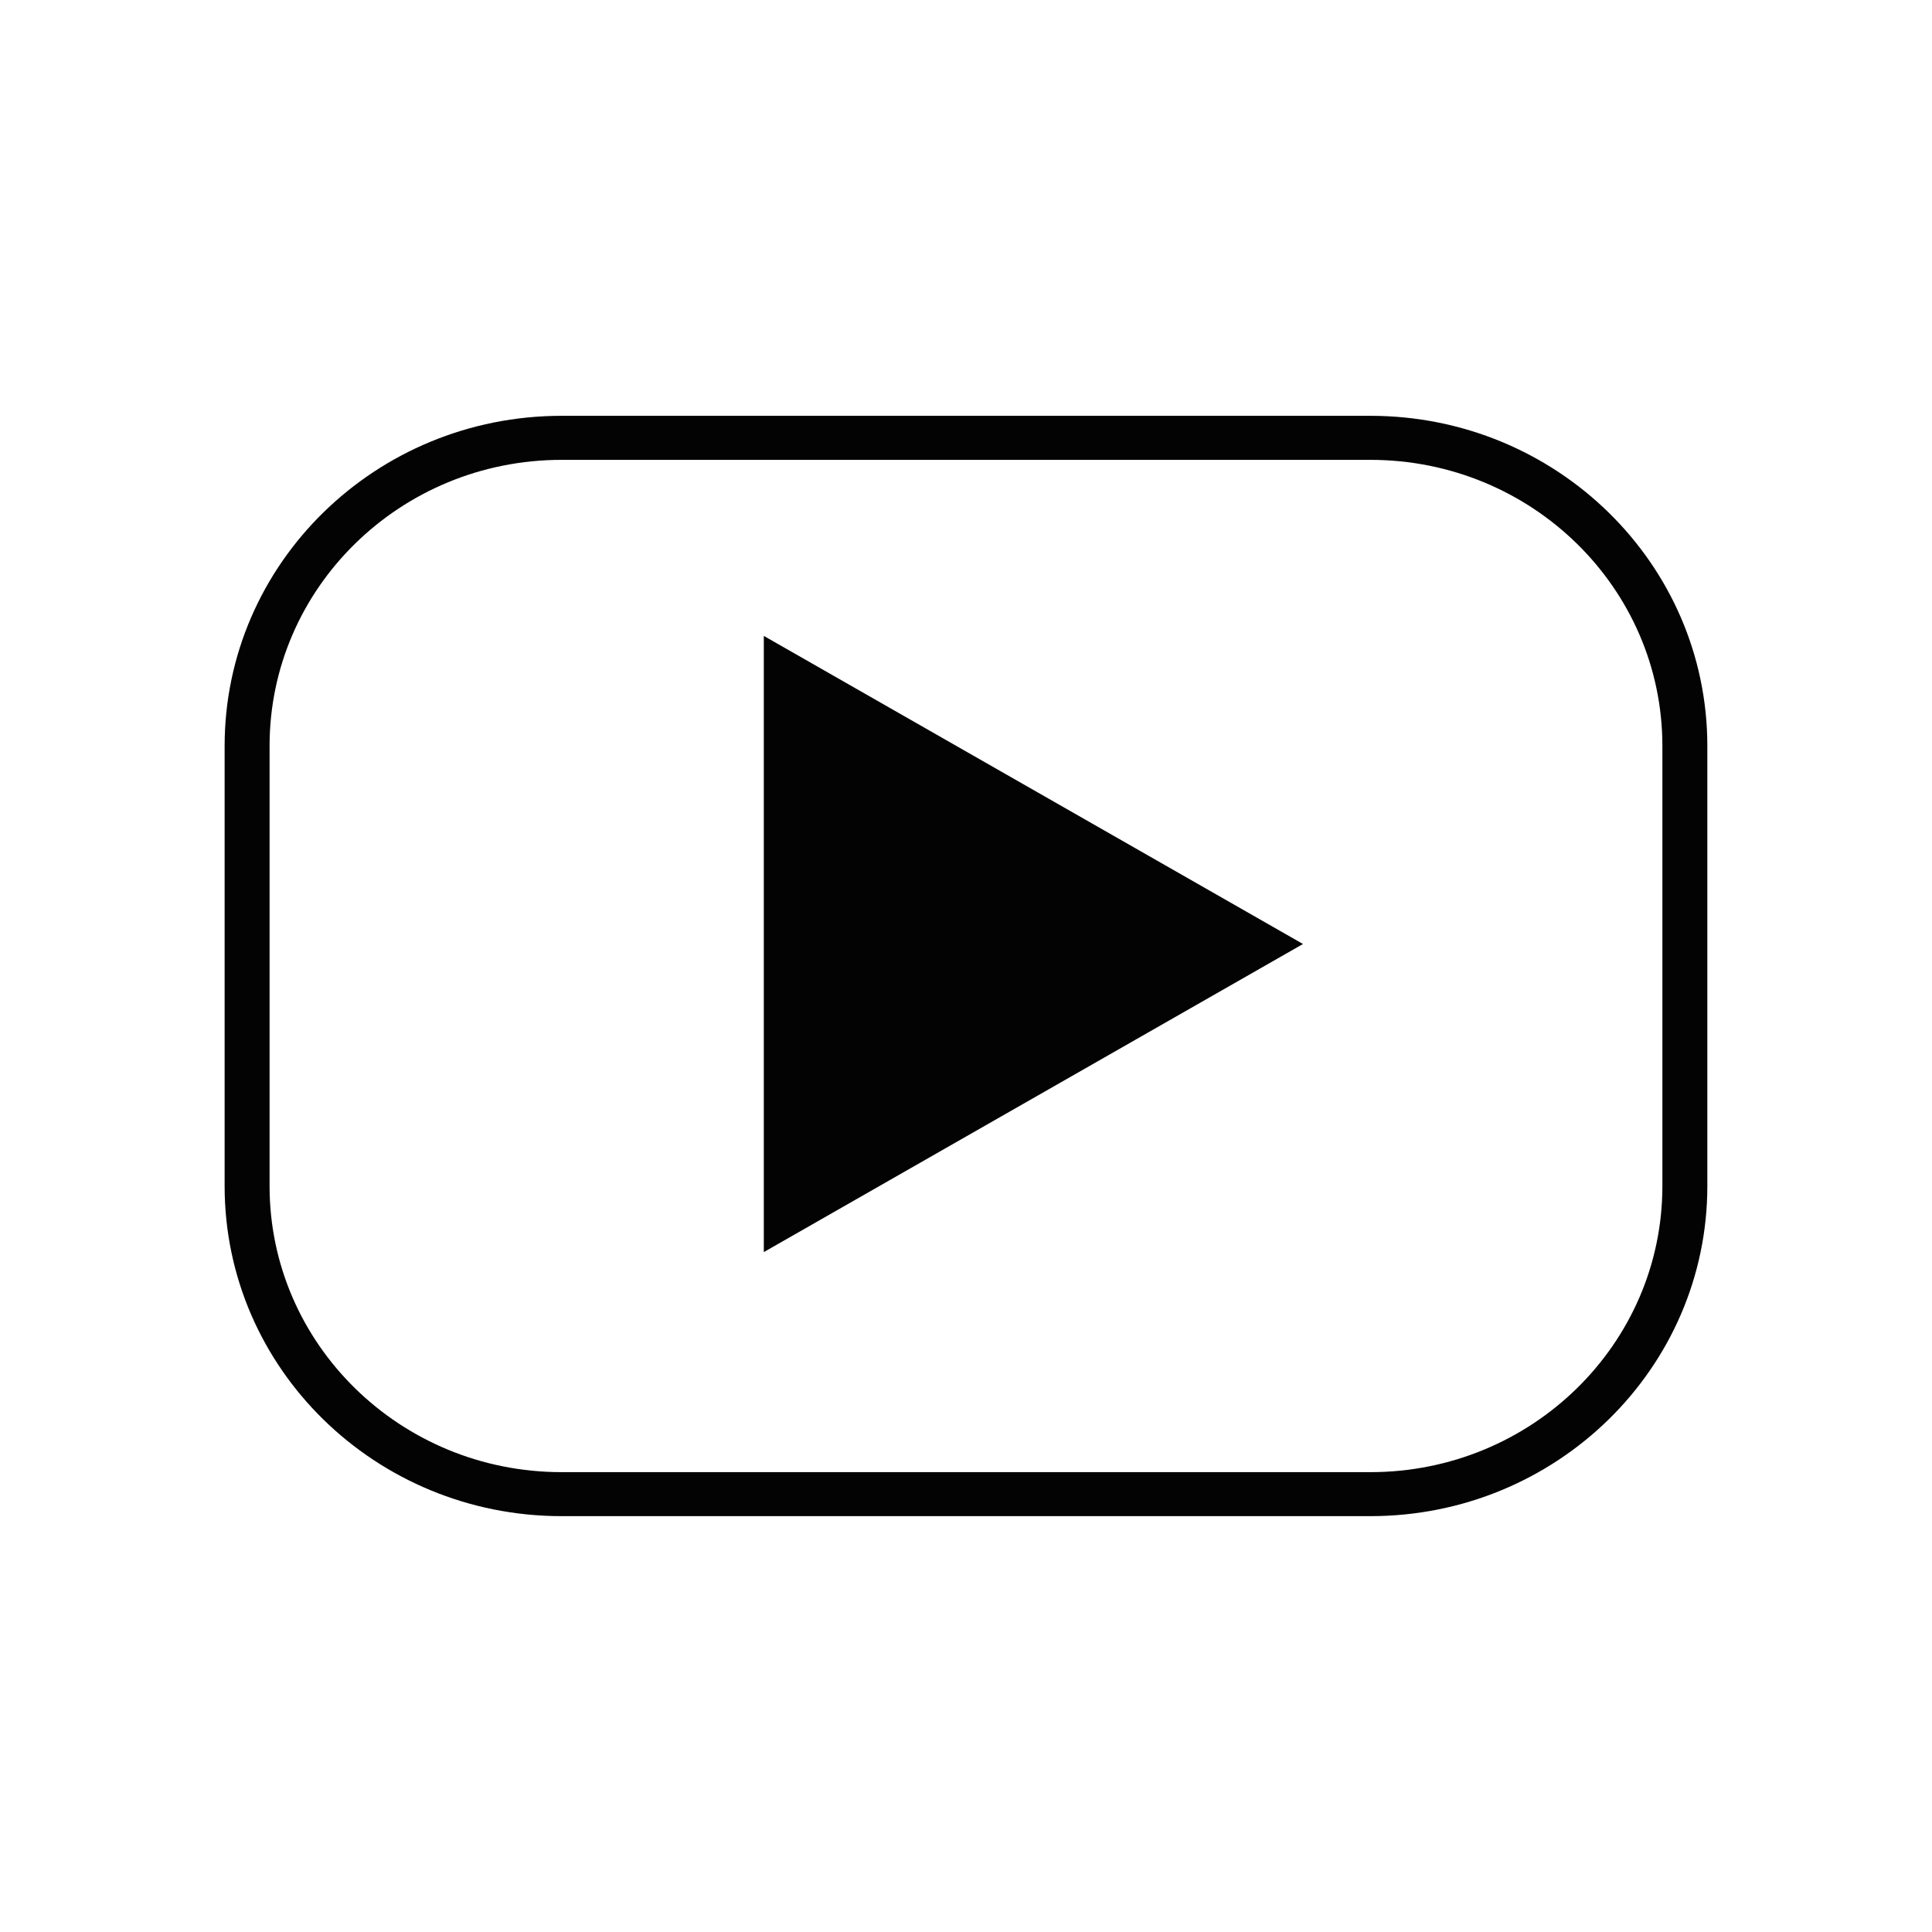
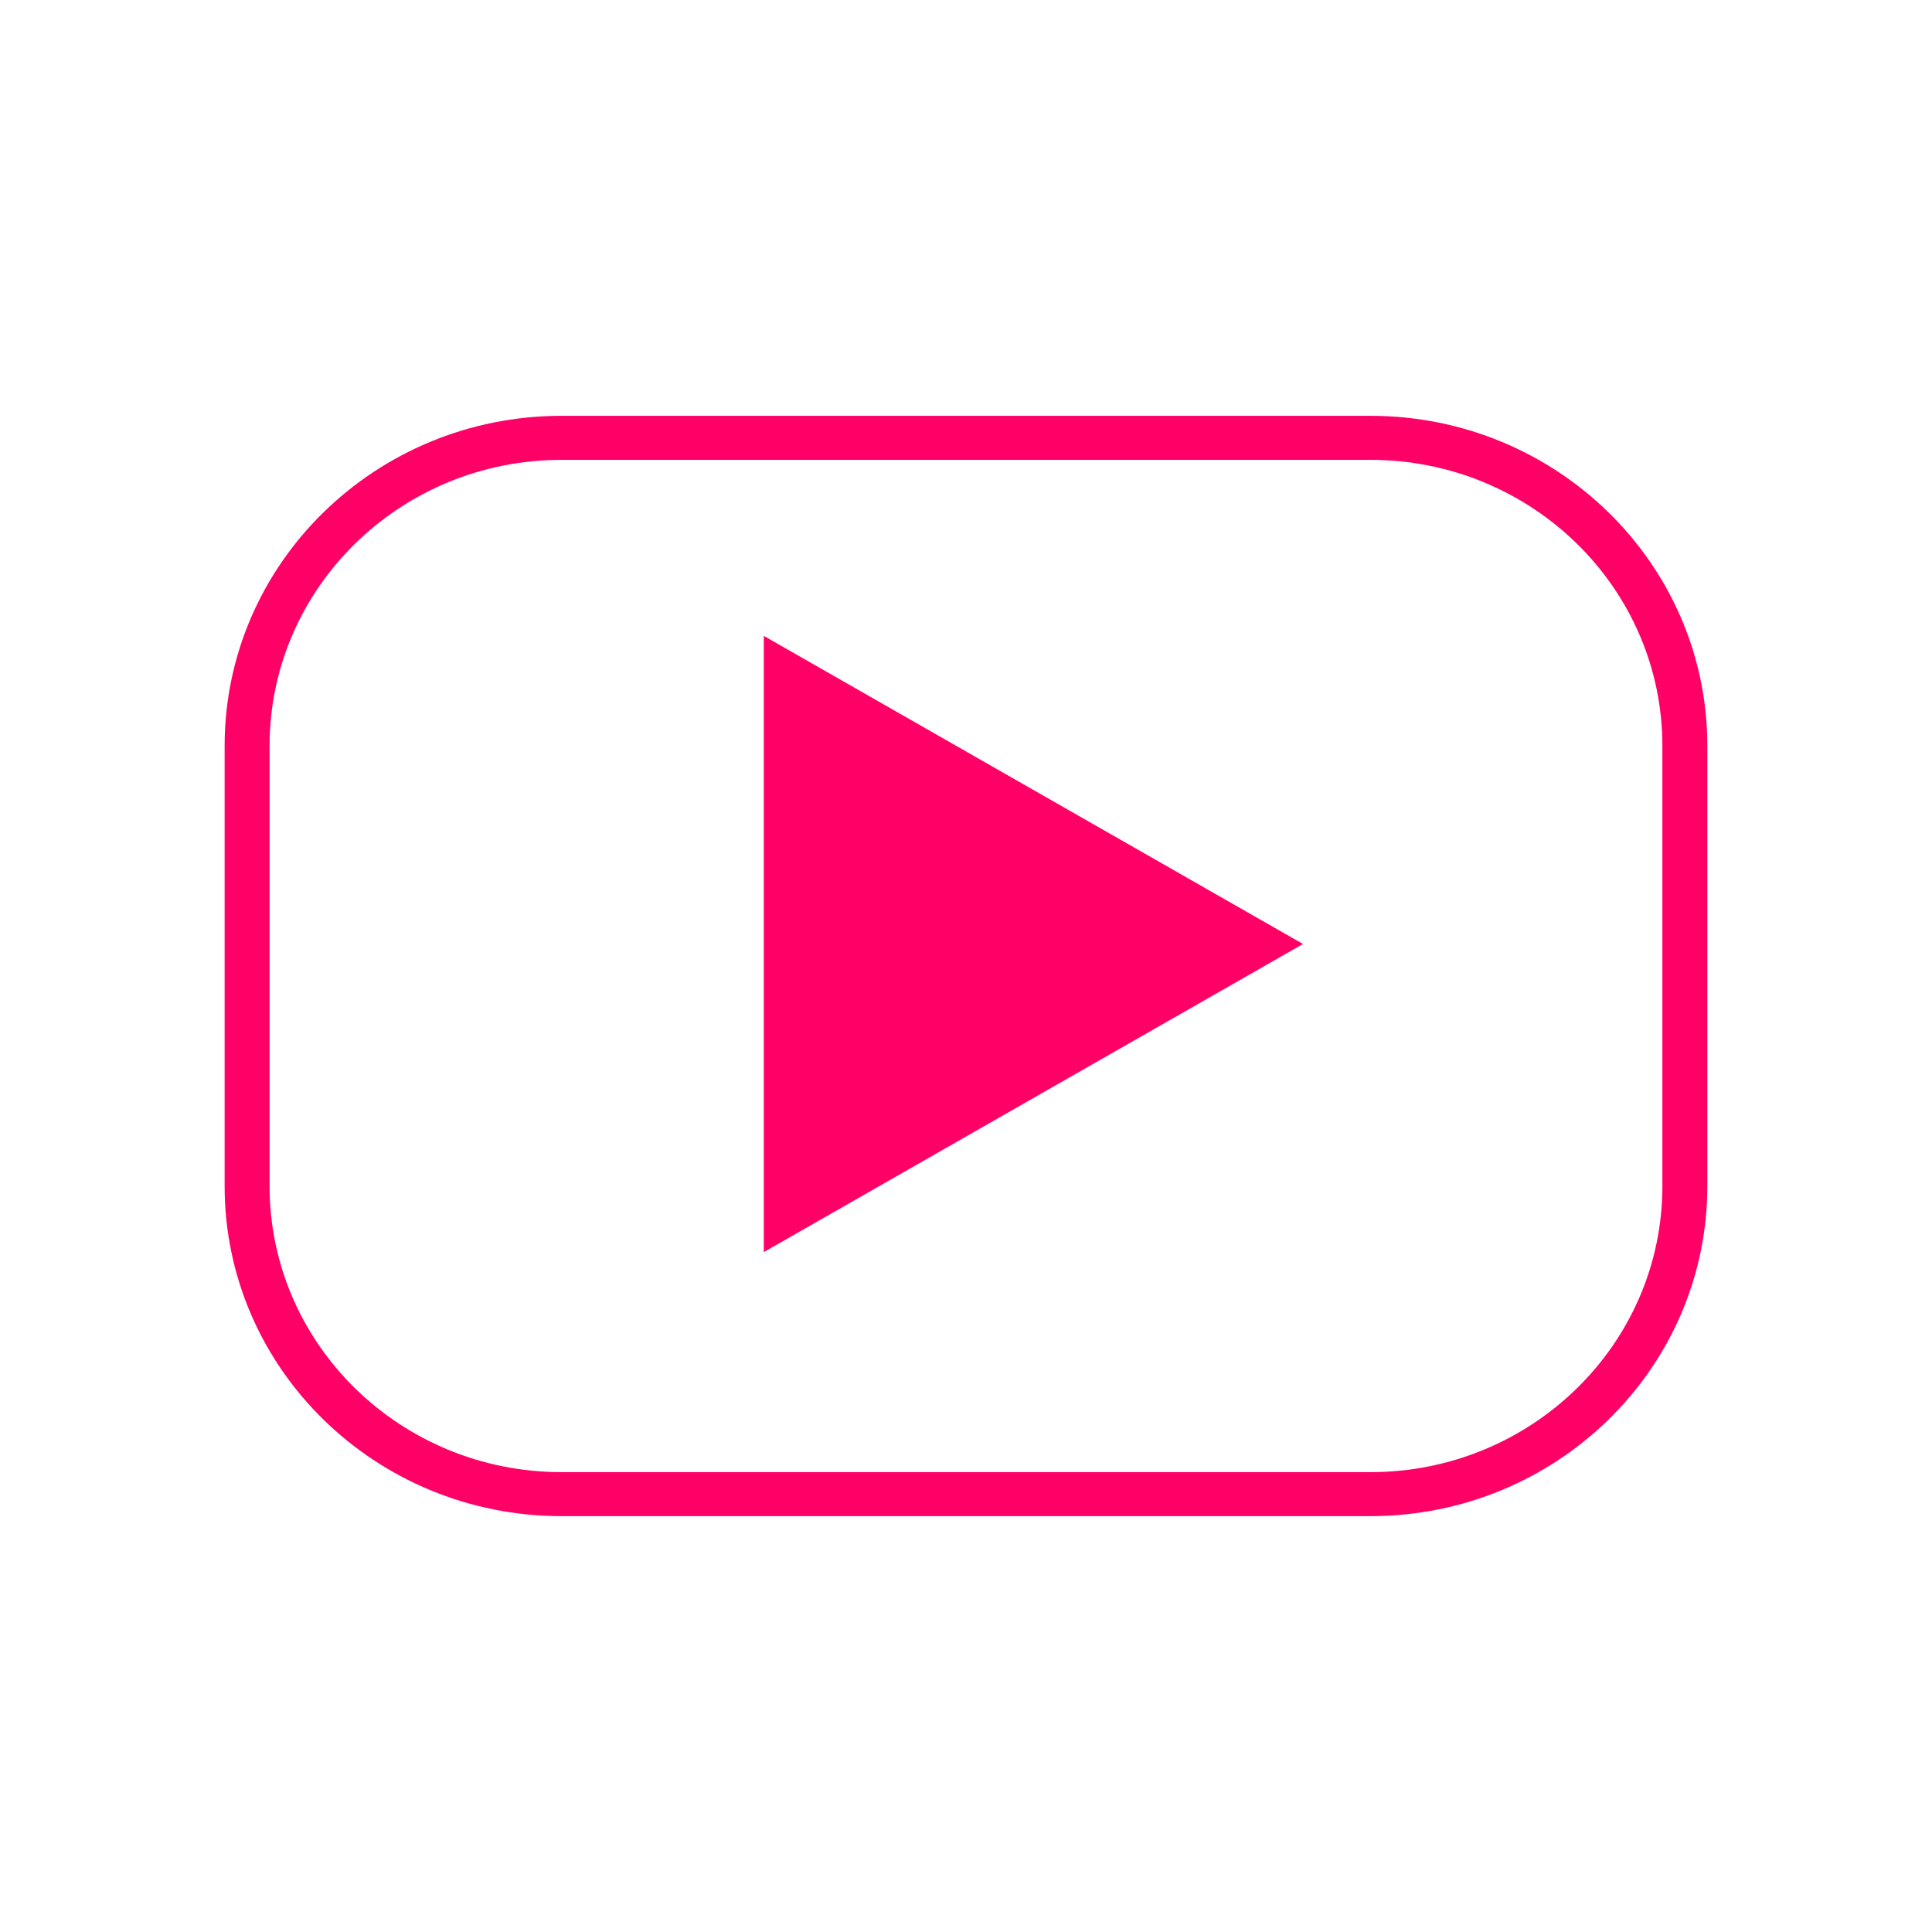
<svg xmlns="http://www.w3.org/2000/svg" width="49" height="49" viewBox="0 0 49 49" fill="none">
-   <path fill-rule="evenodd" clip-rule="evenodd" d="M19.372 31.756V16.128L33.047 23.942L19.372 31.756Z" fill="#040304" />
-   <path fill-rule="evenodd" clip-rule="evenodd" d="M34.755 10.546H14.244C9.524 10.546 5.697 14.295 5.697 18.919V30.081C5.697 34.705 9.524 38.453 14.244 38.453H34.755C39.475 38.453 43.302 34.705 43.302 30.081V18.919C43.302 14.295 39.475 10.546 34.755 10.546ZM6.837 18.919C6.837 14.911 10.153 11.663 14.244 11.663H34.755C38.846 11.663 42.162 14.911 42.162 18.919V30.081C42.162 34.089 38.846 37.337 34.755 37.337H14.244C10.153 37.337 6.837 34.089 6.837 30.081V18.919Z" fill="#040304" />
+   <path fill-rule="evenodd" clip-rule="evenodd" d="M19.372 31.756V16.128L33.047 23.942L19.372 31.756Z" fill="#FF0066" />
+   <path fill-rule="evenodd" clip-rule="evenodd" d="M34.755 10.546H14.244C9.524 10.546 5.697 14.295 5.697 18.919V30.081C5.697 34.705 9.524 38.453 14.244 38.453H34.755C39.475 38.453 43.302 34.705 43.302 30.081V18.919C43.302 14.295 39.475 10.546 34.755 10.546ZM6.837 18.919C6.837 14.911 10.153 11.663 14.244 11.663H34.755C38.846 11.663 42.162 14.911 42.162 18.919V30.081C42.162 34.089 38.846 37.337 34.755 37.337H14.244C10.153 37.337 6.837 34.089 6.837 30.081V18.919Z" fill="#FF0066" />
</svg>
